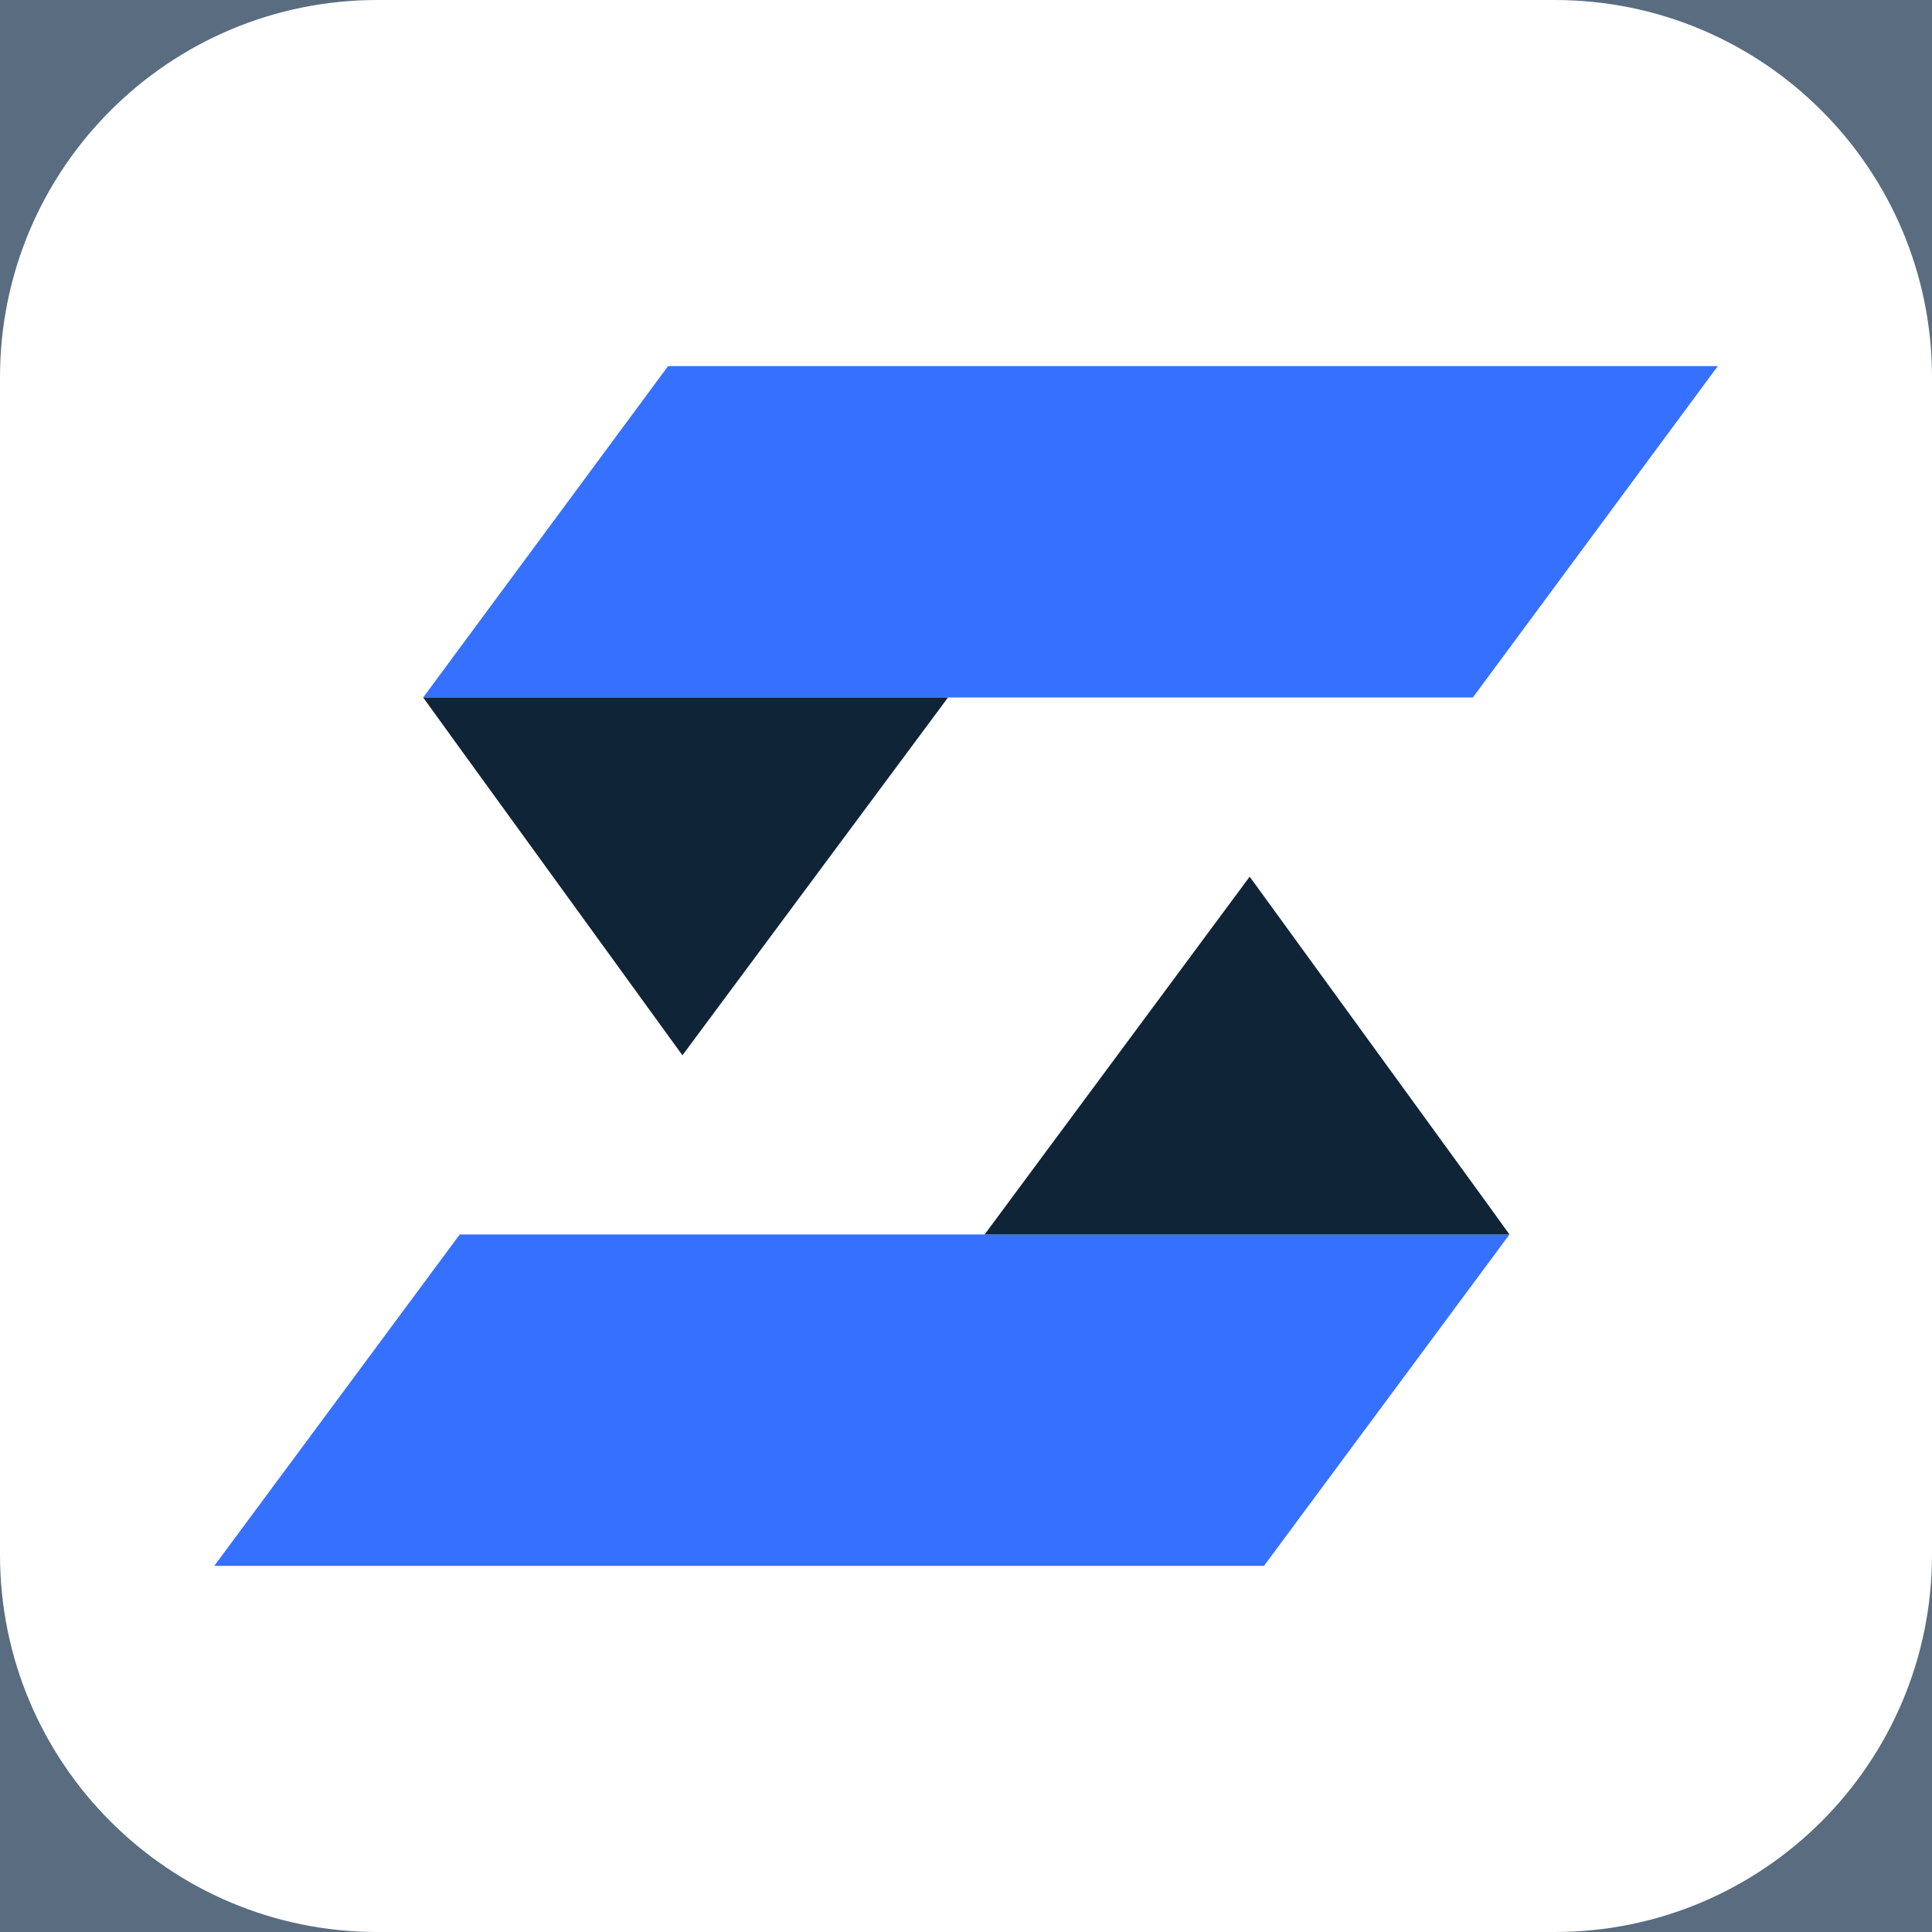
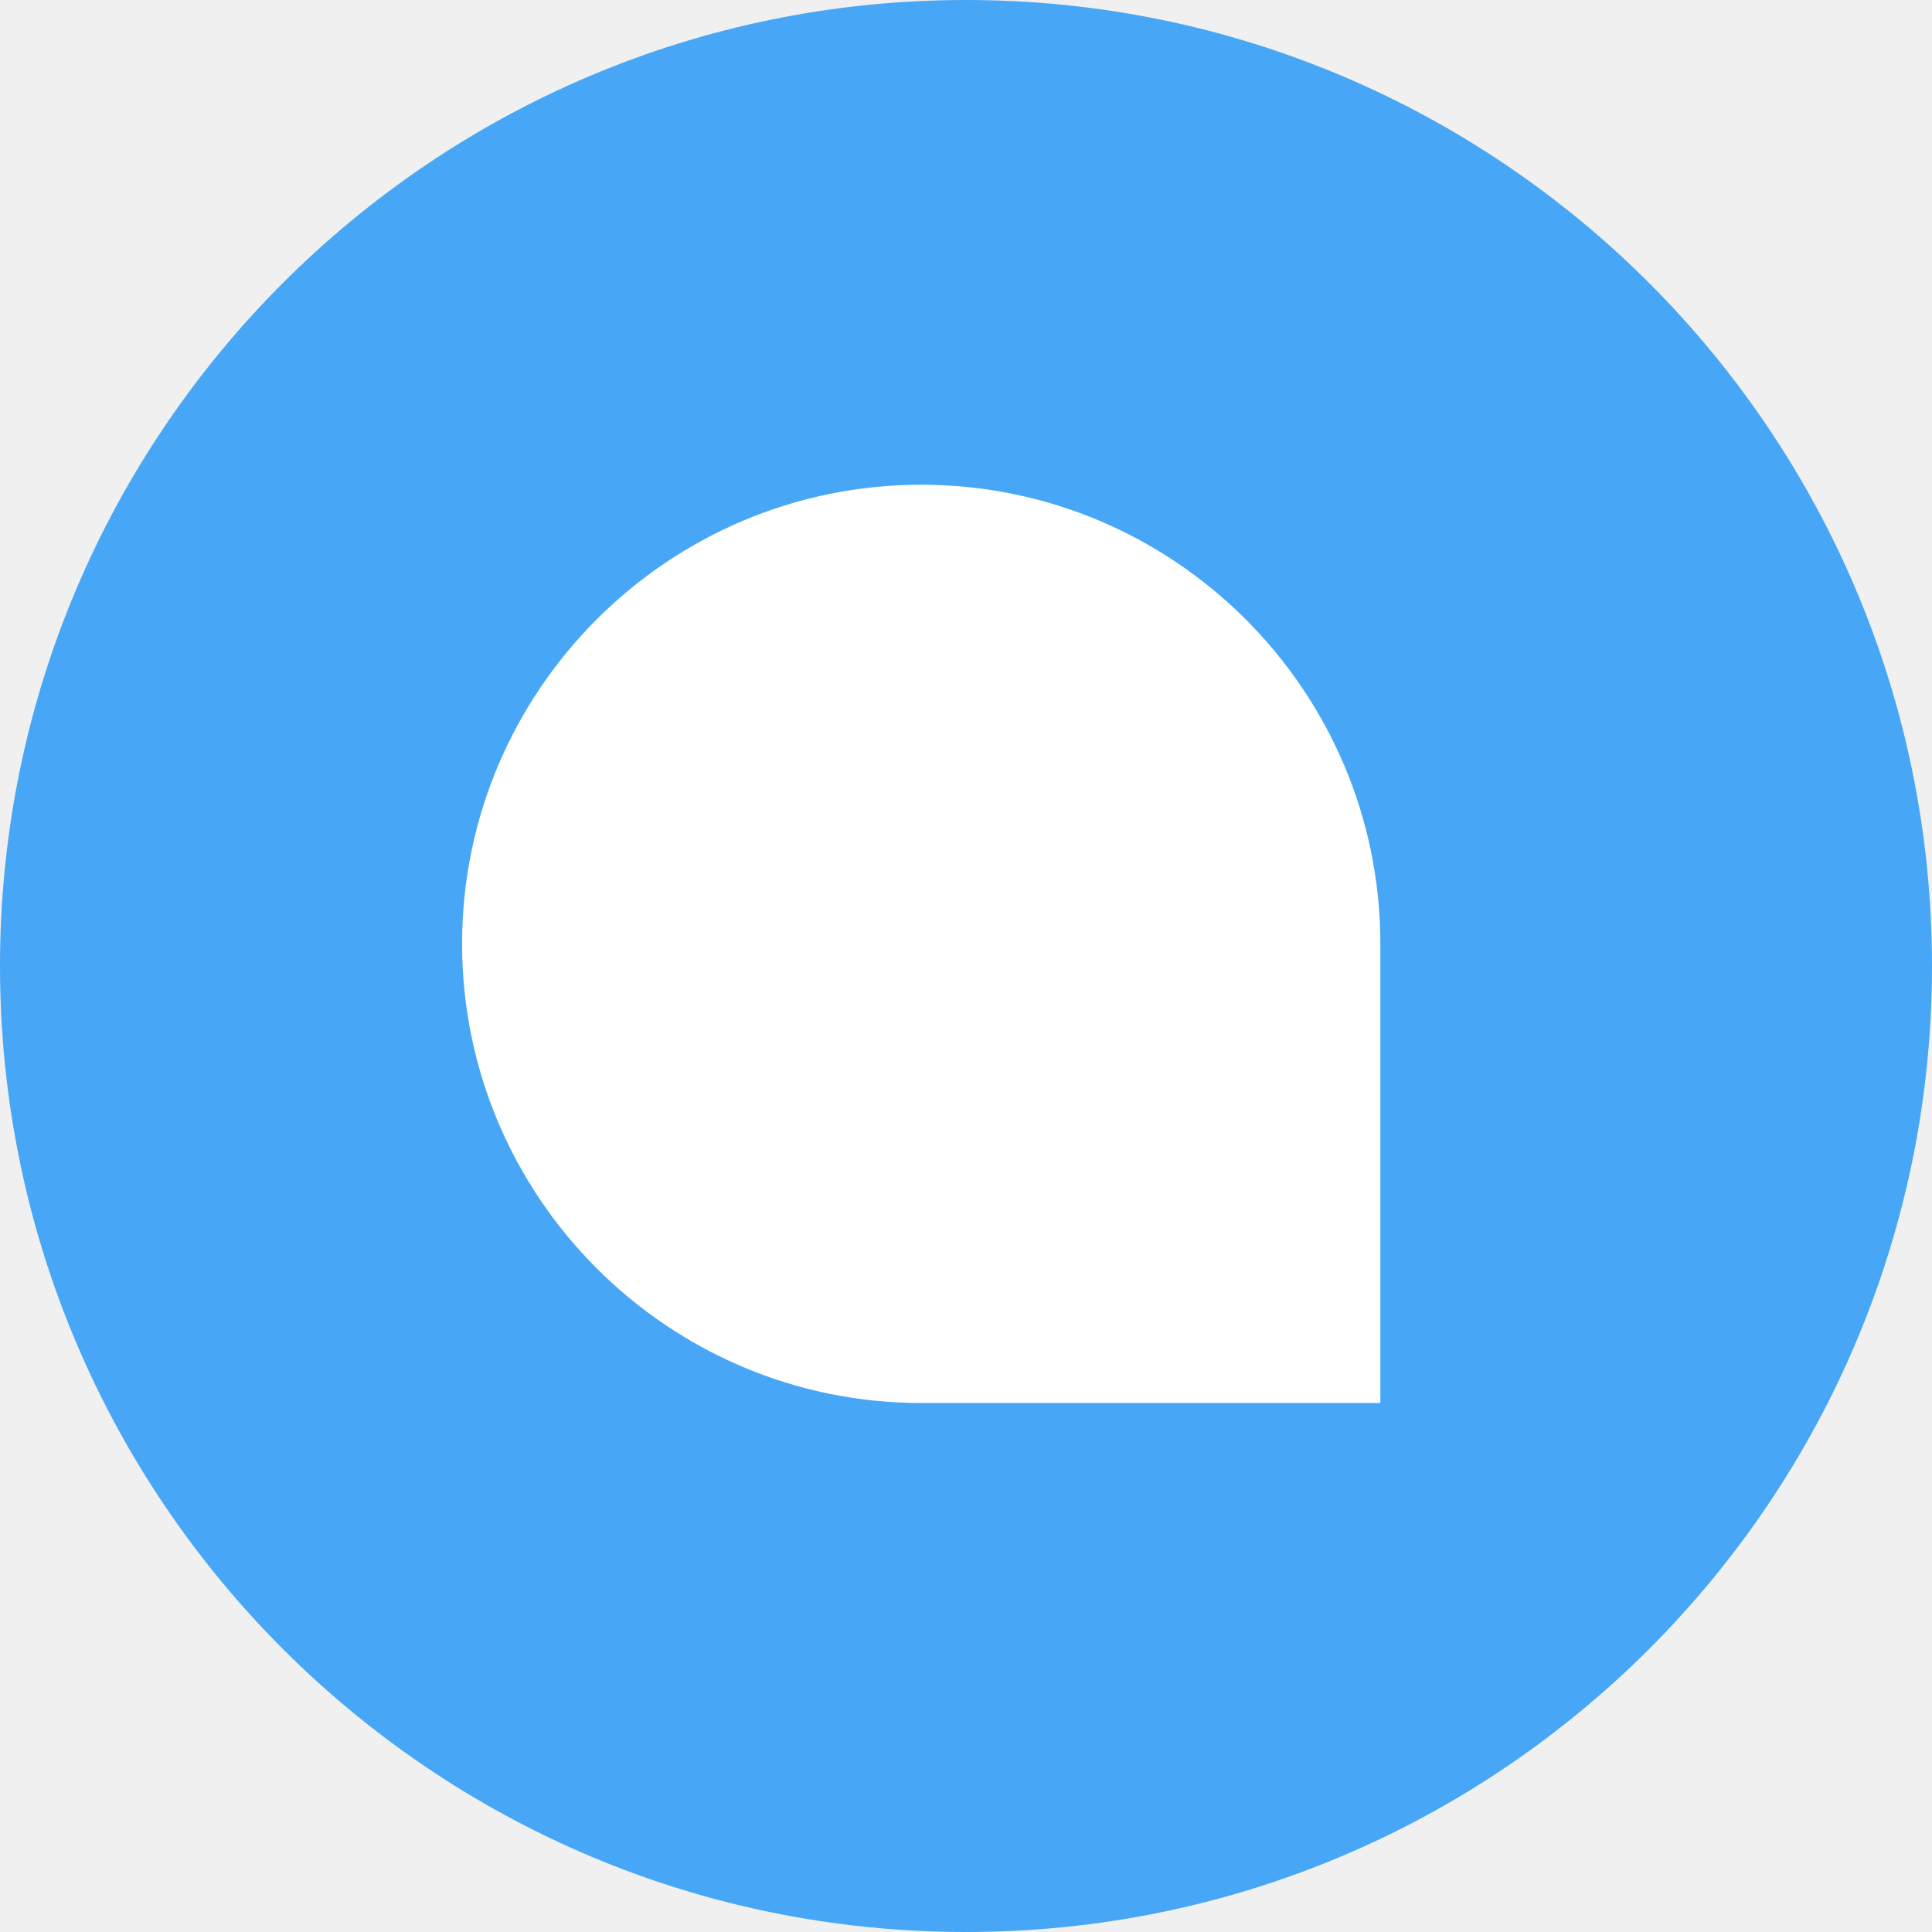
- <svg xmlns="http://www.w3.org/2000/svg" width="512" zoomAndPan="magnify" viewBox="0 0 384 384" height="512" preserveAspectRatio="xMidYMid meet" version="1.0">
-   <defs>
-     <clipPath id="2467ce2f20">
-       <path d="M 75 0 L 309 0 C 350.422 0 384 33.578 384 75 L 384 309 C 384 350.422 350.422 384 309 384 L 75 384 C 33.578 384 0 350.422 0 309 L 0 75 C 0 33.578 33.578 0 75 0 Z M 75 0 " clip-rule="nonzero" />
-     </clipPath>
-     <clipPath id="a9480deb27">
-       <path d="M 84 72.762 L 341.734 72.762 L 341.734 139 L 84 139 Z M 84 72.762 " clip-rule="nonzero" />
-     </clipPath>
-     <clipPath id="b6fd519348">
-       <path d="M 42.484 245 L 301 245 L 301 311.262 L 42.484 311.262 Z M 42.484 245 " clip-rule="nonzero" />
-     </clipPath>
-   </defs>
-   <rect x="-38.4" width="460.8" fill="#ffffff" y="-38.4" height="460.8" fill-opacity="1" />
-   <rect x="-38.4" width="460.8" fill="#596c80" y="-38.4" height="460.8" fill-opacity="1" />
-   <g clip-path="url(#2467ce2f20)">
-     <rect x="-38.4" width="460.8" fill="#ffffff" y="-38.4" height="460.8" fill-opacity="1" />
+ <svg xmlns="http://www.w3.org/2000/svg" width="512px" height="512px" viewBox="0 0 512 512" version="1.1">
+   <g id="Logo" stroke="none" stroke-width="1" fill="none" fill-rule="evenodd">
+     <g id="woot-log" fill-rule="nonzero">
+       <circle id="Oval" fill="#47A7F6" cx="256" cy="256" r="256" />
+       <path d="M362.808,368.808 L244.123,368.808 C178.699,368.808 125.457,315.562 125.457,250.122 C125.457,184.703 178.699,131.457 244.124,131.457 C309.565,131.457 362.808,184.703 362.808,250.122 L362.808,368.808 Z" id="Fill-1" stroke="#FFFFFF" stroke-width="6" fill="#FFFFFF" />
+     </g>
  </g>
-   <g clip-path="url(#a9480deb27)">
-     <path fill="#3570ff" d="M 132.789 72.762 L 341.43 72.762 L 292.746 138.629 L 84.105 138.629 Z M 132.789 72.762 " fill-opacity="1" fill-rule="evenodd" />
-   </g>
-   <path fill="#102437" d="M 84.105 138.629 L 188.426 138.629 L 135.637 209.75 L 89.797 146.508 Z M 84.105 138.629 " fill-opacity="1" fill-rule="evenodd" />
-   <g clip-path="url(#b6fd519348)">
-     <path fill="#3570ff" d="M 251.23 311.227 L 42.59 311.227 L 91.379 245.359 L 300.02 245.359 Z M 251.23 311.227 " fill-opacity="1" fill-rule="evenodd" />
-   </g>
-   <path fill="#102437" d="M 300.02 245.359 L 195.699 245.359 L 248.383 174.242 L 294.328 237.48 Z M 300.02 245.359 " fill-opacity="1" fill-rule="evenodd" />
</svg>
